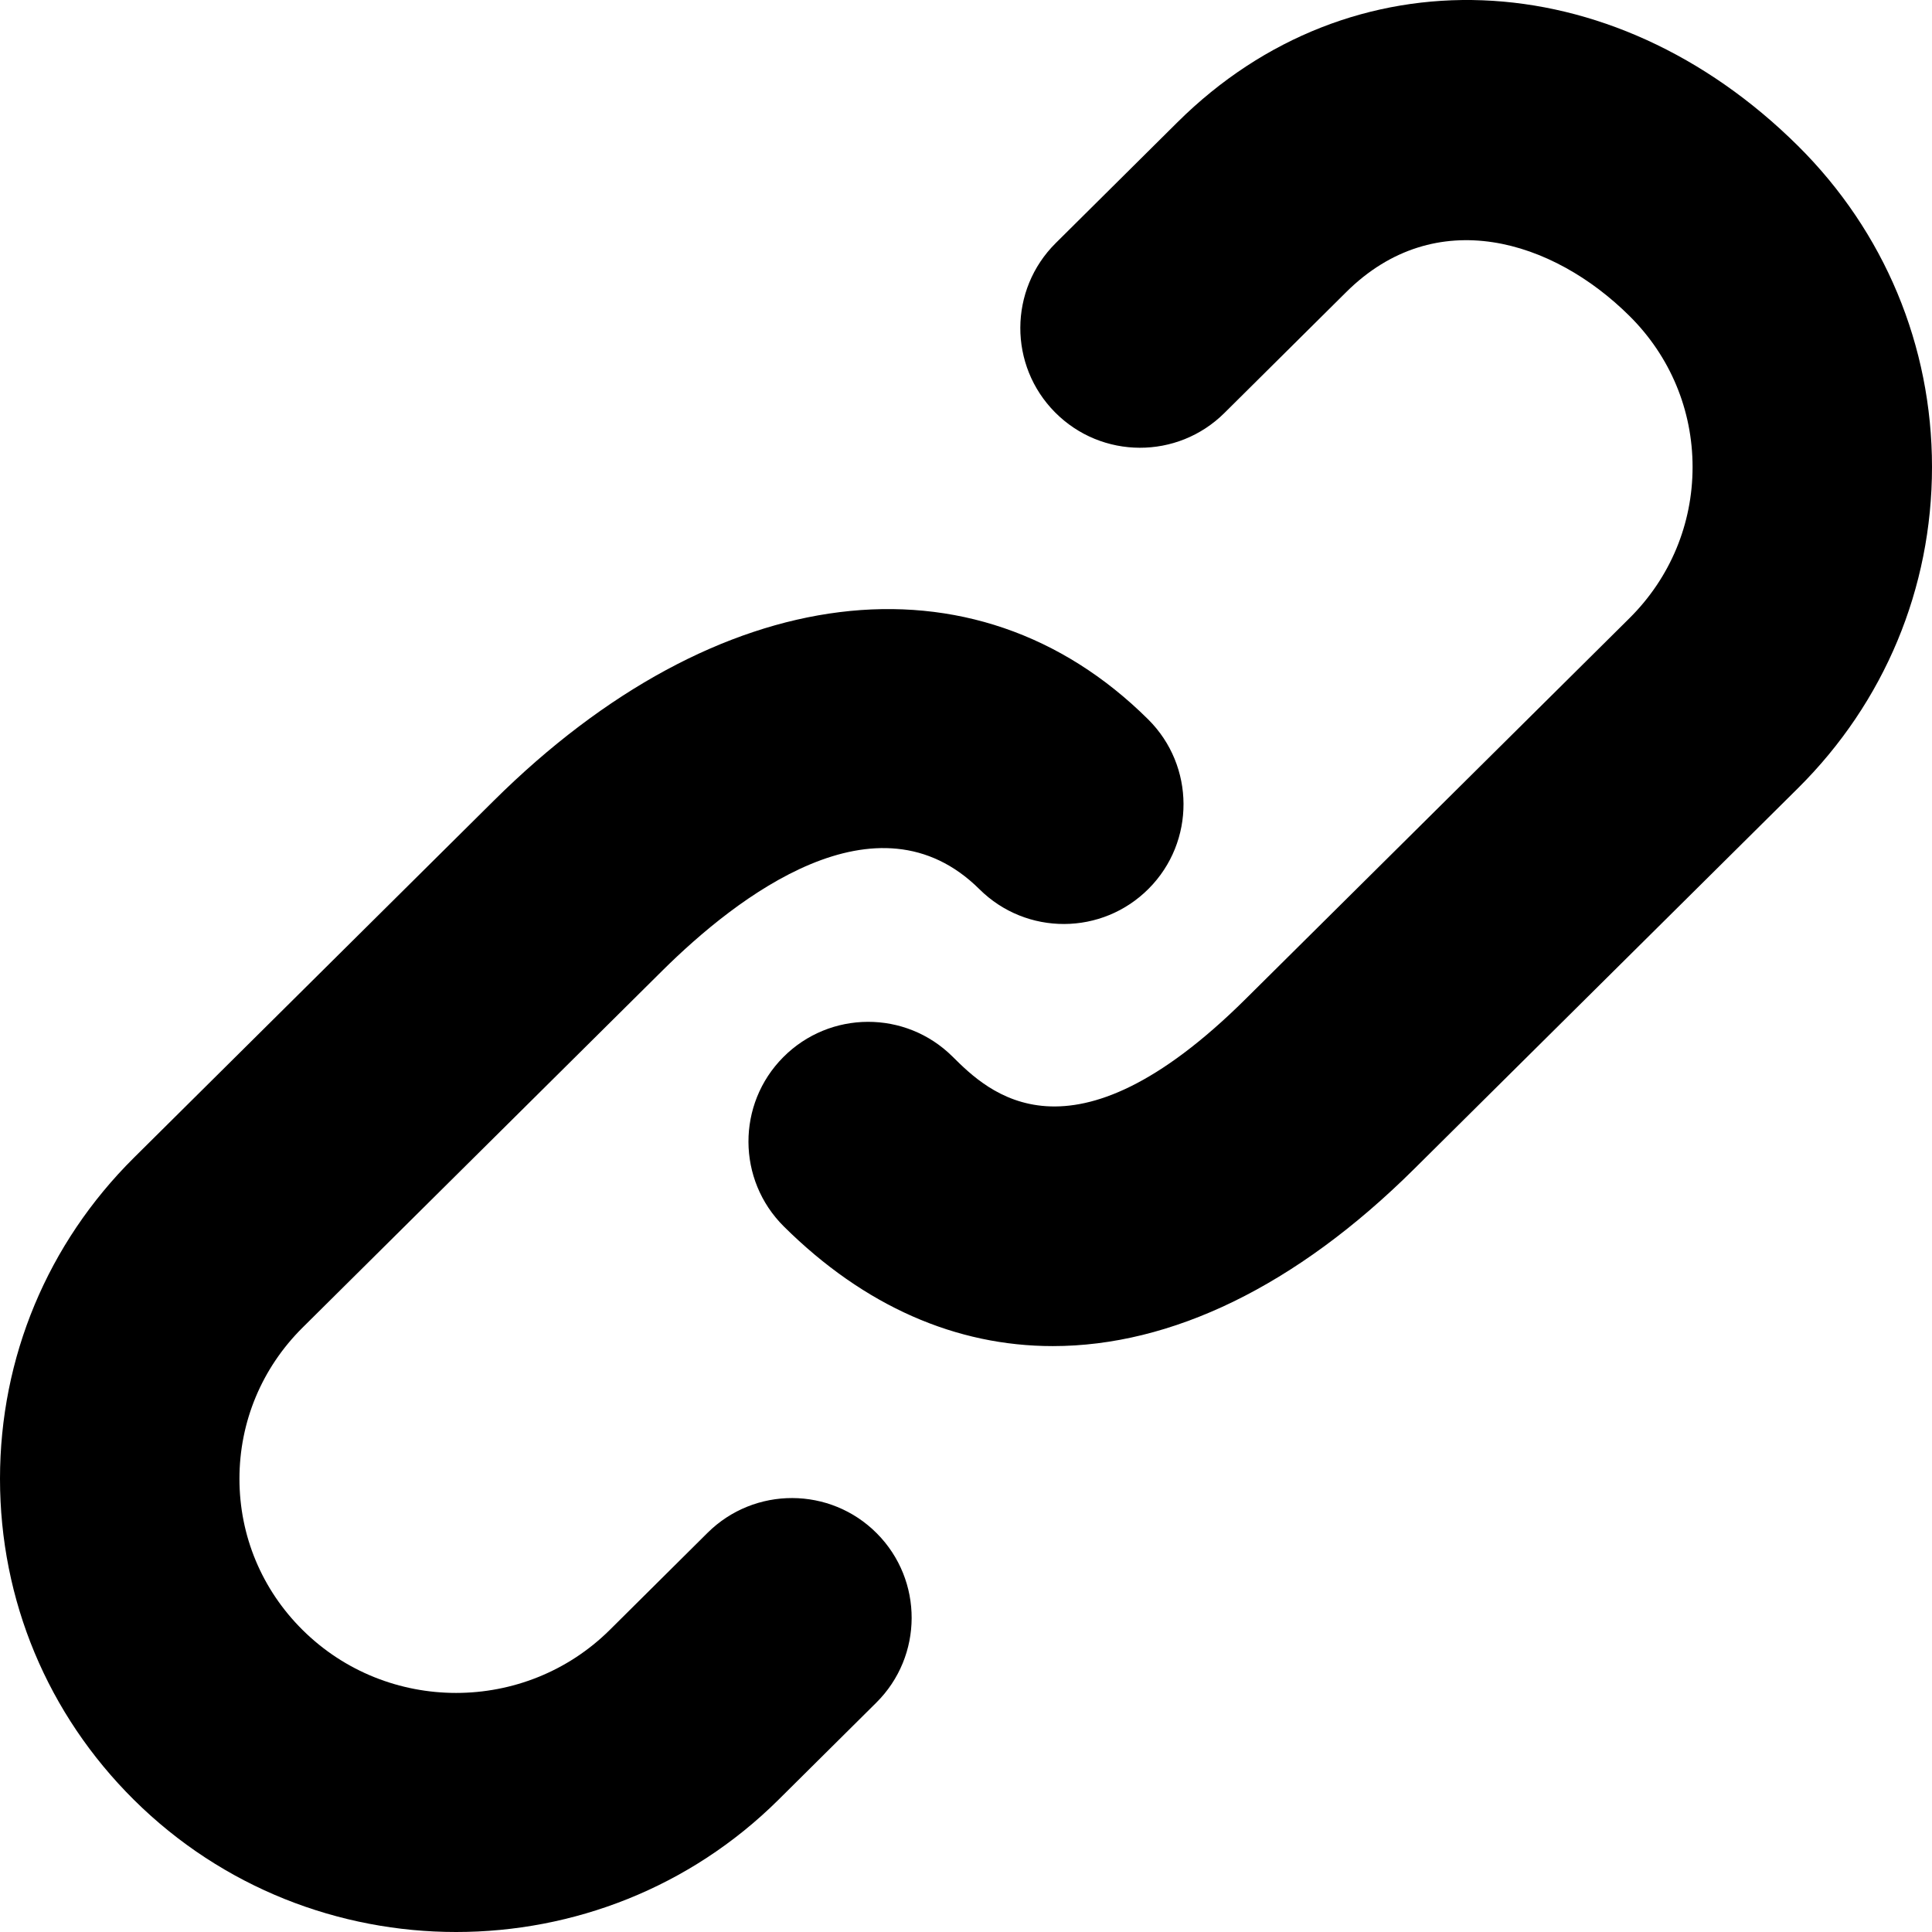
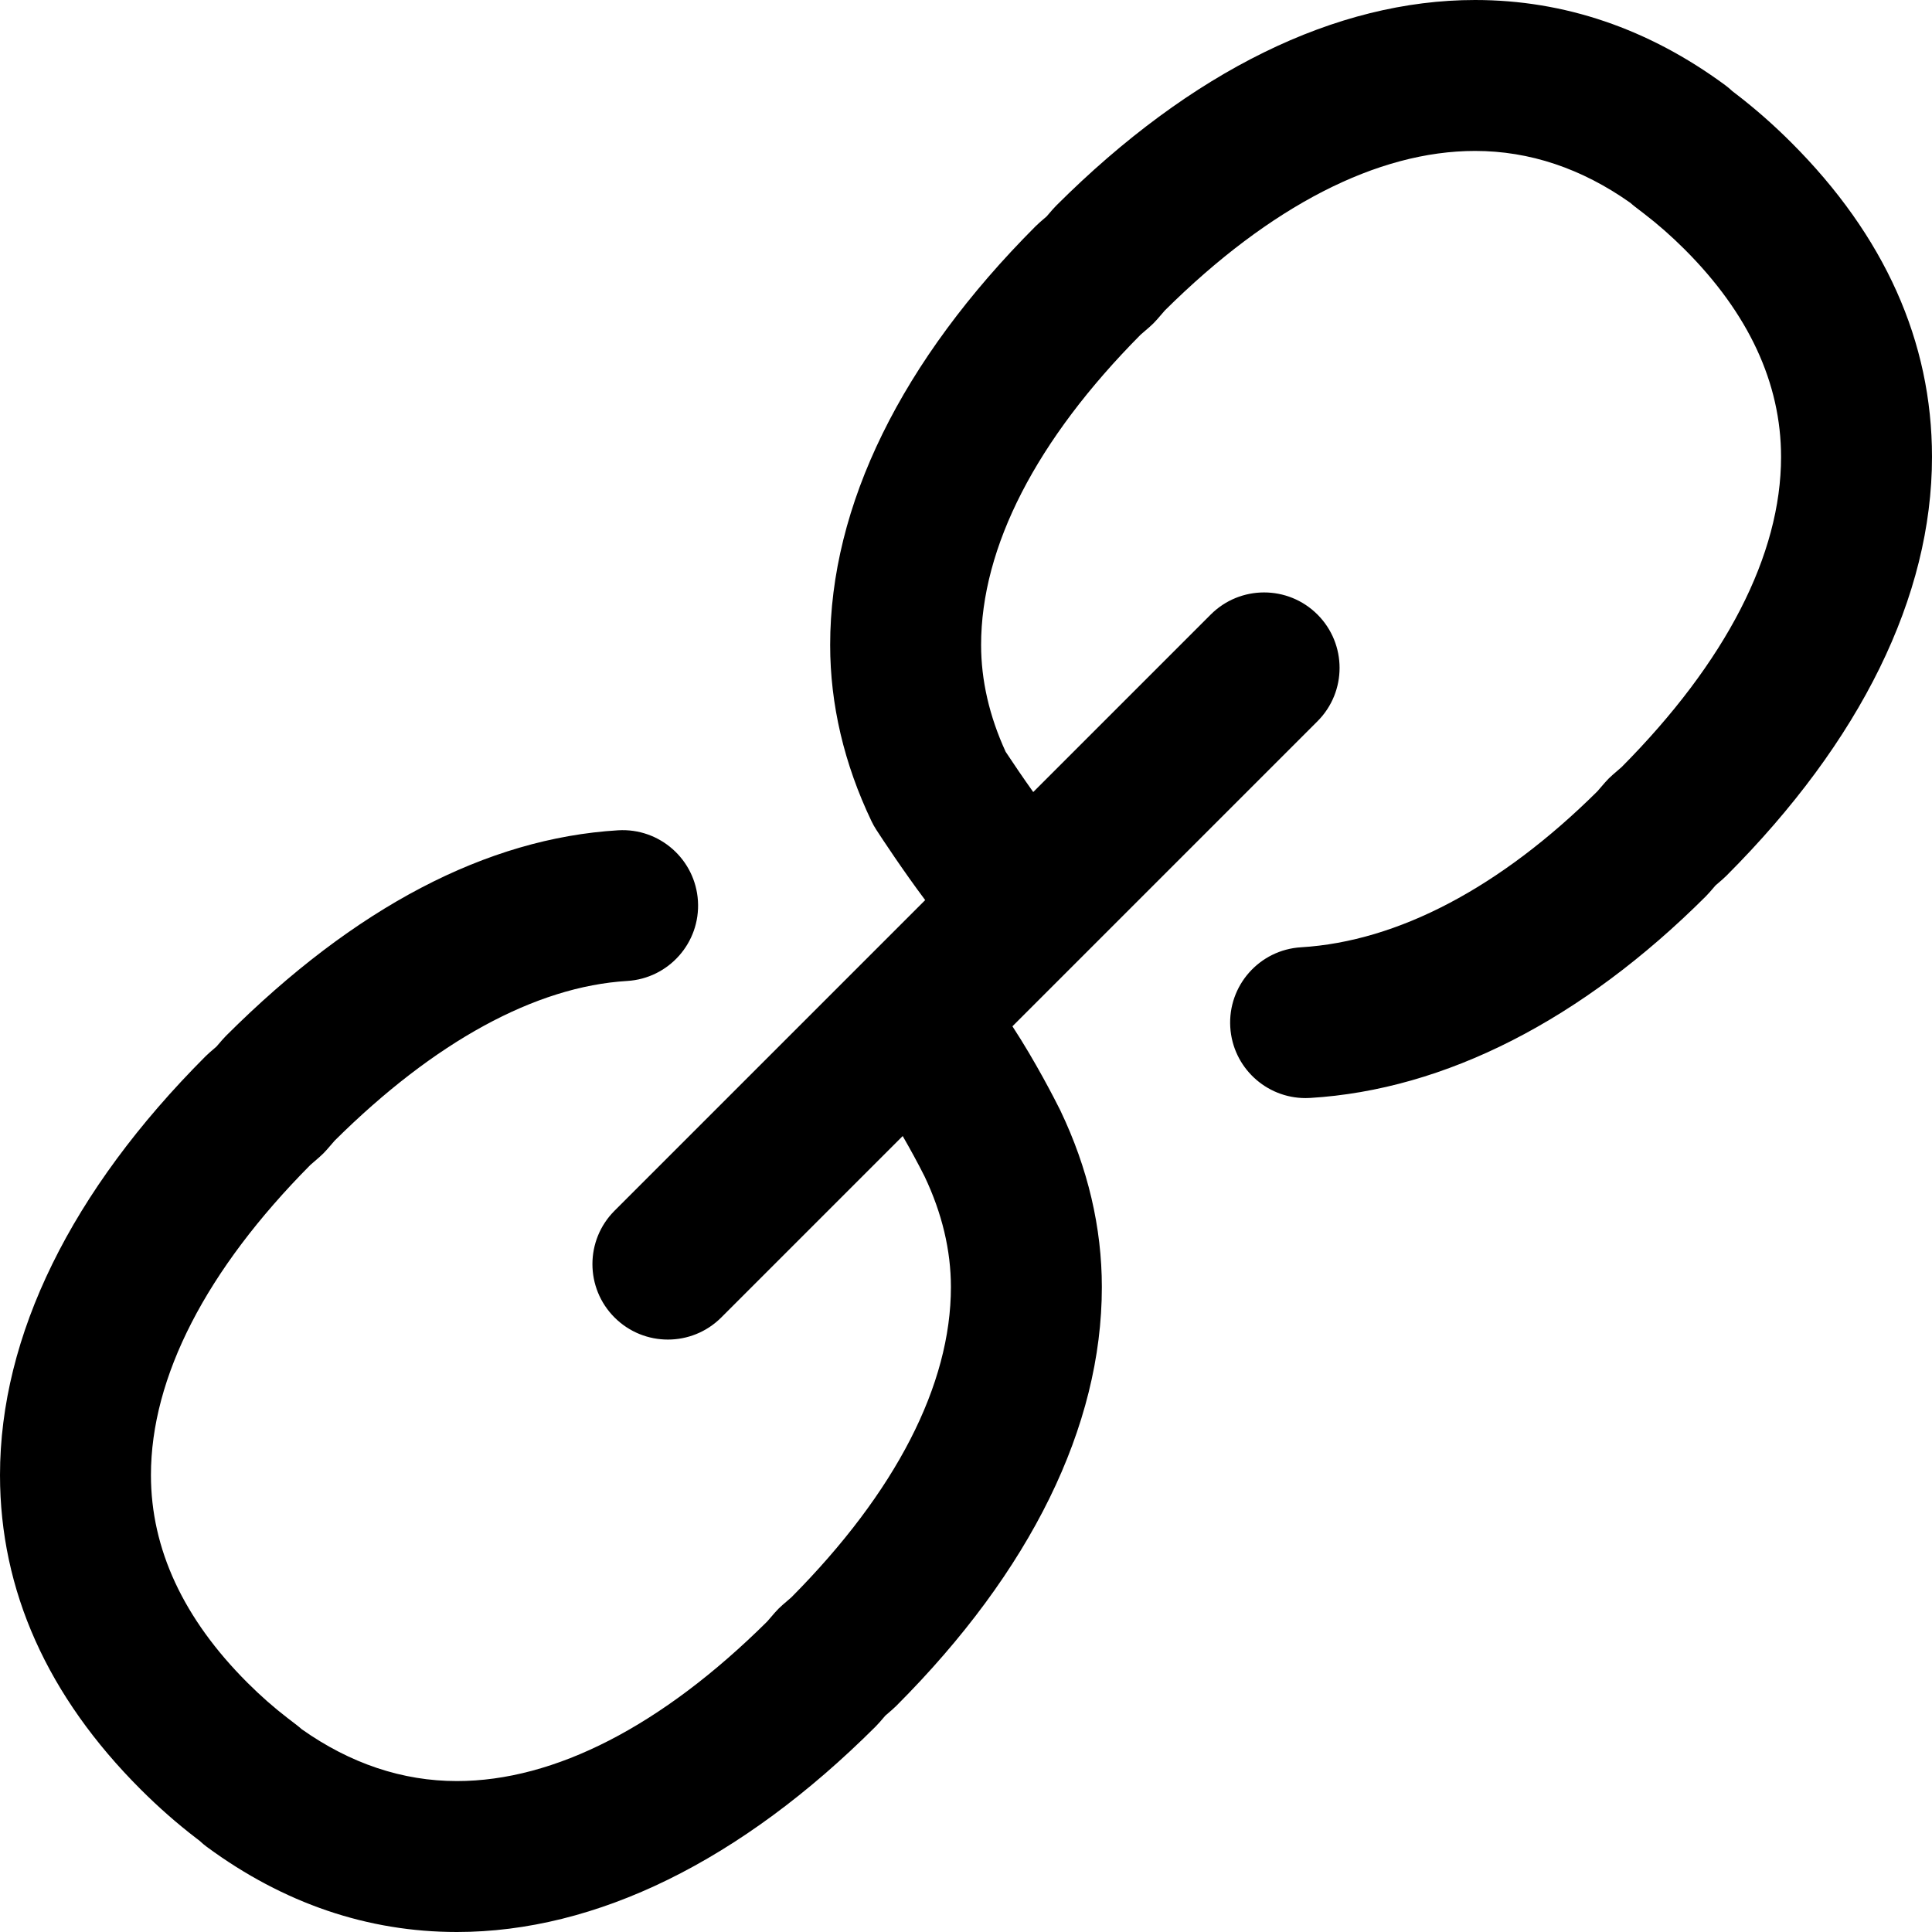
- <svg xmlns="http://www.w3.org/2000/svg" height="80px" id="Capa_1" style="enable-background:new 0 0 80 80;" version="1.1" viewBox="0 0 80 80" width="80px" xml:space="preserve">
+ <svg xmlns="http://www.w3.org/2000/svg" version="1.1" id="Capa_1" x="0px" y="0px" viewBox="0 0 511.999 511.999" style="enable-background:new 0 0 511.999 511.999;" xml:space="preserve">
  <g>
-     <path d="M29.298,63.471l-4.048,4.02c-3.509,3.478-9.216,3.481-12.723,0c-1.686-1.673-2.612-3.895-2.612-6.257   s0.927-4.585,2.611-6.258l14.9-14.783c3.088-3.062,8.897-7.571,13.131-3.372c1.943,1.93,5.081,1.917,7.01-0.025   c1.93-1.942,1.918-5.081-0.025-7.009c-7.197-7.142-17.834-5.822-27.098,3.37L5.543,47.941C1.968,51.49,0,56.21,0,61.234   s1.968,9.743,5.544,13.292C9.223,78.176,14.054,80,18.887,80c4.834,0,9.667-1.824,13.348-5.476l4.051-4.021   c1.942-1.928,1.953-5.066,0.023-7.009C34.382,61.553,31.241,61.542,29.298,63.471z M74.454,6.044   c-7.73-7.67-18.538-8.086-25.694-0.986l-5.046,5.009c-1.943,1.929-1.955,5.066-0.025,7.009c1.93,1.943,5.068,1.954,7.011,0.025   l5.044-5.006c3.707-3.681,8.561-2.155,11.727,0.986c1.688,1.673,2.615,3.896,2.615,6.258c0,2.363-0.928,4.586-2.613,6.259   l-15.897,15.77c-7.269,7.212-10.679,3.827-12.134,2.383c-1.943-1.929-5.08-1.917-7.01,0.025c-1.93,1.942-1.918,5.081,0.025,7.009   c3.337,3.312,7.146,4.954,11.139,4.954c4.889,0,10.053-2.462,14.963-7.337l15.897-15.77C78.03,29.083,80,24.362,80,19.338   C80,14.316,78.03,9.595,74.454,6.044z" />
+     <g>
+       <path d="M474.678,37.748c-4.688-4.683-9.609-9.006-14.622-12.848l-0.954-0.732c-0.609-0.58-1.257-1.123-1.938-1.624    C436.847,7.585,414.557,0,390.912,0c-36.893,0-75.269,18.835-110.98,54.467c-0.348,0.348-0.683,0.708-1.005,1.08l-1.567,1.813    l-1.819,1.573c-0.37,0.32-0.728,0.653-1.073,0.999C238.835,95.62,220,133.997,220,170.912c0,15.777,3.686,31.492,10.953,46.709    c0.376,0.787,0.803,1.548,1.278,2.279c1.511,2.325,7.046,10.75,12.952,18.632l-82.326,82.326c-7.811,7.811-7.811,20.475,0,28.285    C166.762,353.048,171.881,355,177,355s10.237-1.952,14.143-5.857l48.08-48.08c2.07,3.577,4.111,7.34,5.809,10.722    c4.624,9.736,6.969,19.594,6.969,29.302c0,25.931-14.611,54.345-42.268,82.209l-2.354,2.035c-0.732,0.634-1.418,1.319-2.052,2.052    l-2.026,2.345C175.415,457.385,146.998,472,121.087,472c-14.418,0-28.262-4.632-41.173-13.771    c-0.41-0.373-0.837-0.729-1.278-1.067l-2.354-1.806c-3.638-2.788-7.236-5.954-10.696-9.409    c-16.977-16.953-25.585-35.469-25.585-55.032c0-25.934,14.615-54.352,42.271-82.215l2.354-2.038    c0.727-0.629,1.407-1.31,2.036-2.037l2.032-2.348c26.433-26.22,53.224-40.85,77.51-42.313    c11.025-0.665,19.425-10.142,18.76-21.168c-0.665-11.025-10.149-19.432-21.168-18.76c-34.825,2.1-69.771,20.414-103.864,54.432    c-0.345,0.346-0.678,0.703-0.997,1.072l-1.576,1.82l-1.824,1.579c-0.366,0.317-0.722,0.648-1.064,0.991    c-35.635,35.688-54.47,74.065-54.47,110.984c0,30.568,12.557,58.607,37.321,83.337c4.688,4.683,9.609,9.006,14.622,12.848    l0.954,0.732c0.609,0.58,1.257,1.123,1.938,1.624c20.317,14.959,42.607,22.544,66.252,22.544    c36.893,0,75.269-18.835,110.98-54.467c0.348-0.348,0.683-0.708,1.005-1.08l1.567-1.813l1.819-1.573    c0.37-0.32,0.728-0.653,1.073-0.999C273.165,416.379,292,378.002,292,341.087c0-15.775-3.686-31.49-10.953-46.707    c-0.052-0.108-0.104-0.217-0.158-0.324c-1.358-2.717-6.47-12.729-12.584-22.075l80.838-80.838c7.811-7.811,7.811-20.475,0-28.285    c-7.811-7.81-20.475-7.811-28.285,0l-47.04,47.04c-2.622-3.684-5.25-7.538-7.308-10.665c-4.32-9.416-6.51-18.938-6.51-28.321    c0-25.931,14.611-54.345,42.268-82.209l2.354-2.035c0.732-0.634,1.418-1.319,2.052-2.052l2.026-2.345    C336.584,54.614,365.001,40,390.912,40c14.418,0,28.262,4.632,41.173,13.771c0.41,0.373,0.837,0.729,1.278,1.067l2.354,1.806    c3.638,2.788,7.236,5.954,10.696,9.409c16.977,16.953,25.585,35.469,25.585,55.032c0,25.935-14.612,54.351-42.271,82.216    l-2.354,2.037c-0.727,0.629-1.407,1.31-2.036,2.037l-2.03,2.347c-25.71,25.486-52.845,39.769-78.512,41.316    c-11.025,0.665-19.425,10.142-18.76,21.168c0.641,10.616,9.449,18.797,19.945,18.797c0.404,0,0.813-0.013,1.223-0.037    c35.728-2.154,71.988-20.632,104.864-53.434c0.345-0.346,0.678-0.703,0.997-1.072l1.576-1.821l1.824-1.578    c0.366-0.317,0.722-0.648,1.064-0.991c35.635-35.688,54.47-74.065,54.47-110.984C511.999,90.517,499.442,62.478,474.678,37.748z" />
+     </g>
  </g>
-   <g />
-   <g />
-   <g />
-   <g />
-   <g />
-   <g />
-   <g />
-   <g />
-   <g />
-   <g />
-   <g />
-   <g />
-   <g />
-   <g />
-   <g />
+   <g>
+ </g>
+   <g>
+ </g>
+   <g>
+ </g>
+   <g>
+ </g>
+   <g>
+ </g>
+   <g>
+ </g>
+   <g>
+ </g>
+   <g>
+ </g>
+   <g>
+ </g>
+   <g>
+ </g>
+   <g>
+ </g>
+   <g>
+ </g>
+   <g>
+ </g>
+   <g>
+ </g>
+   <g>
+ </g>
</svg>
